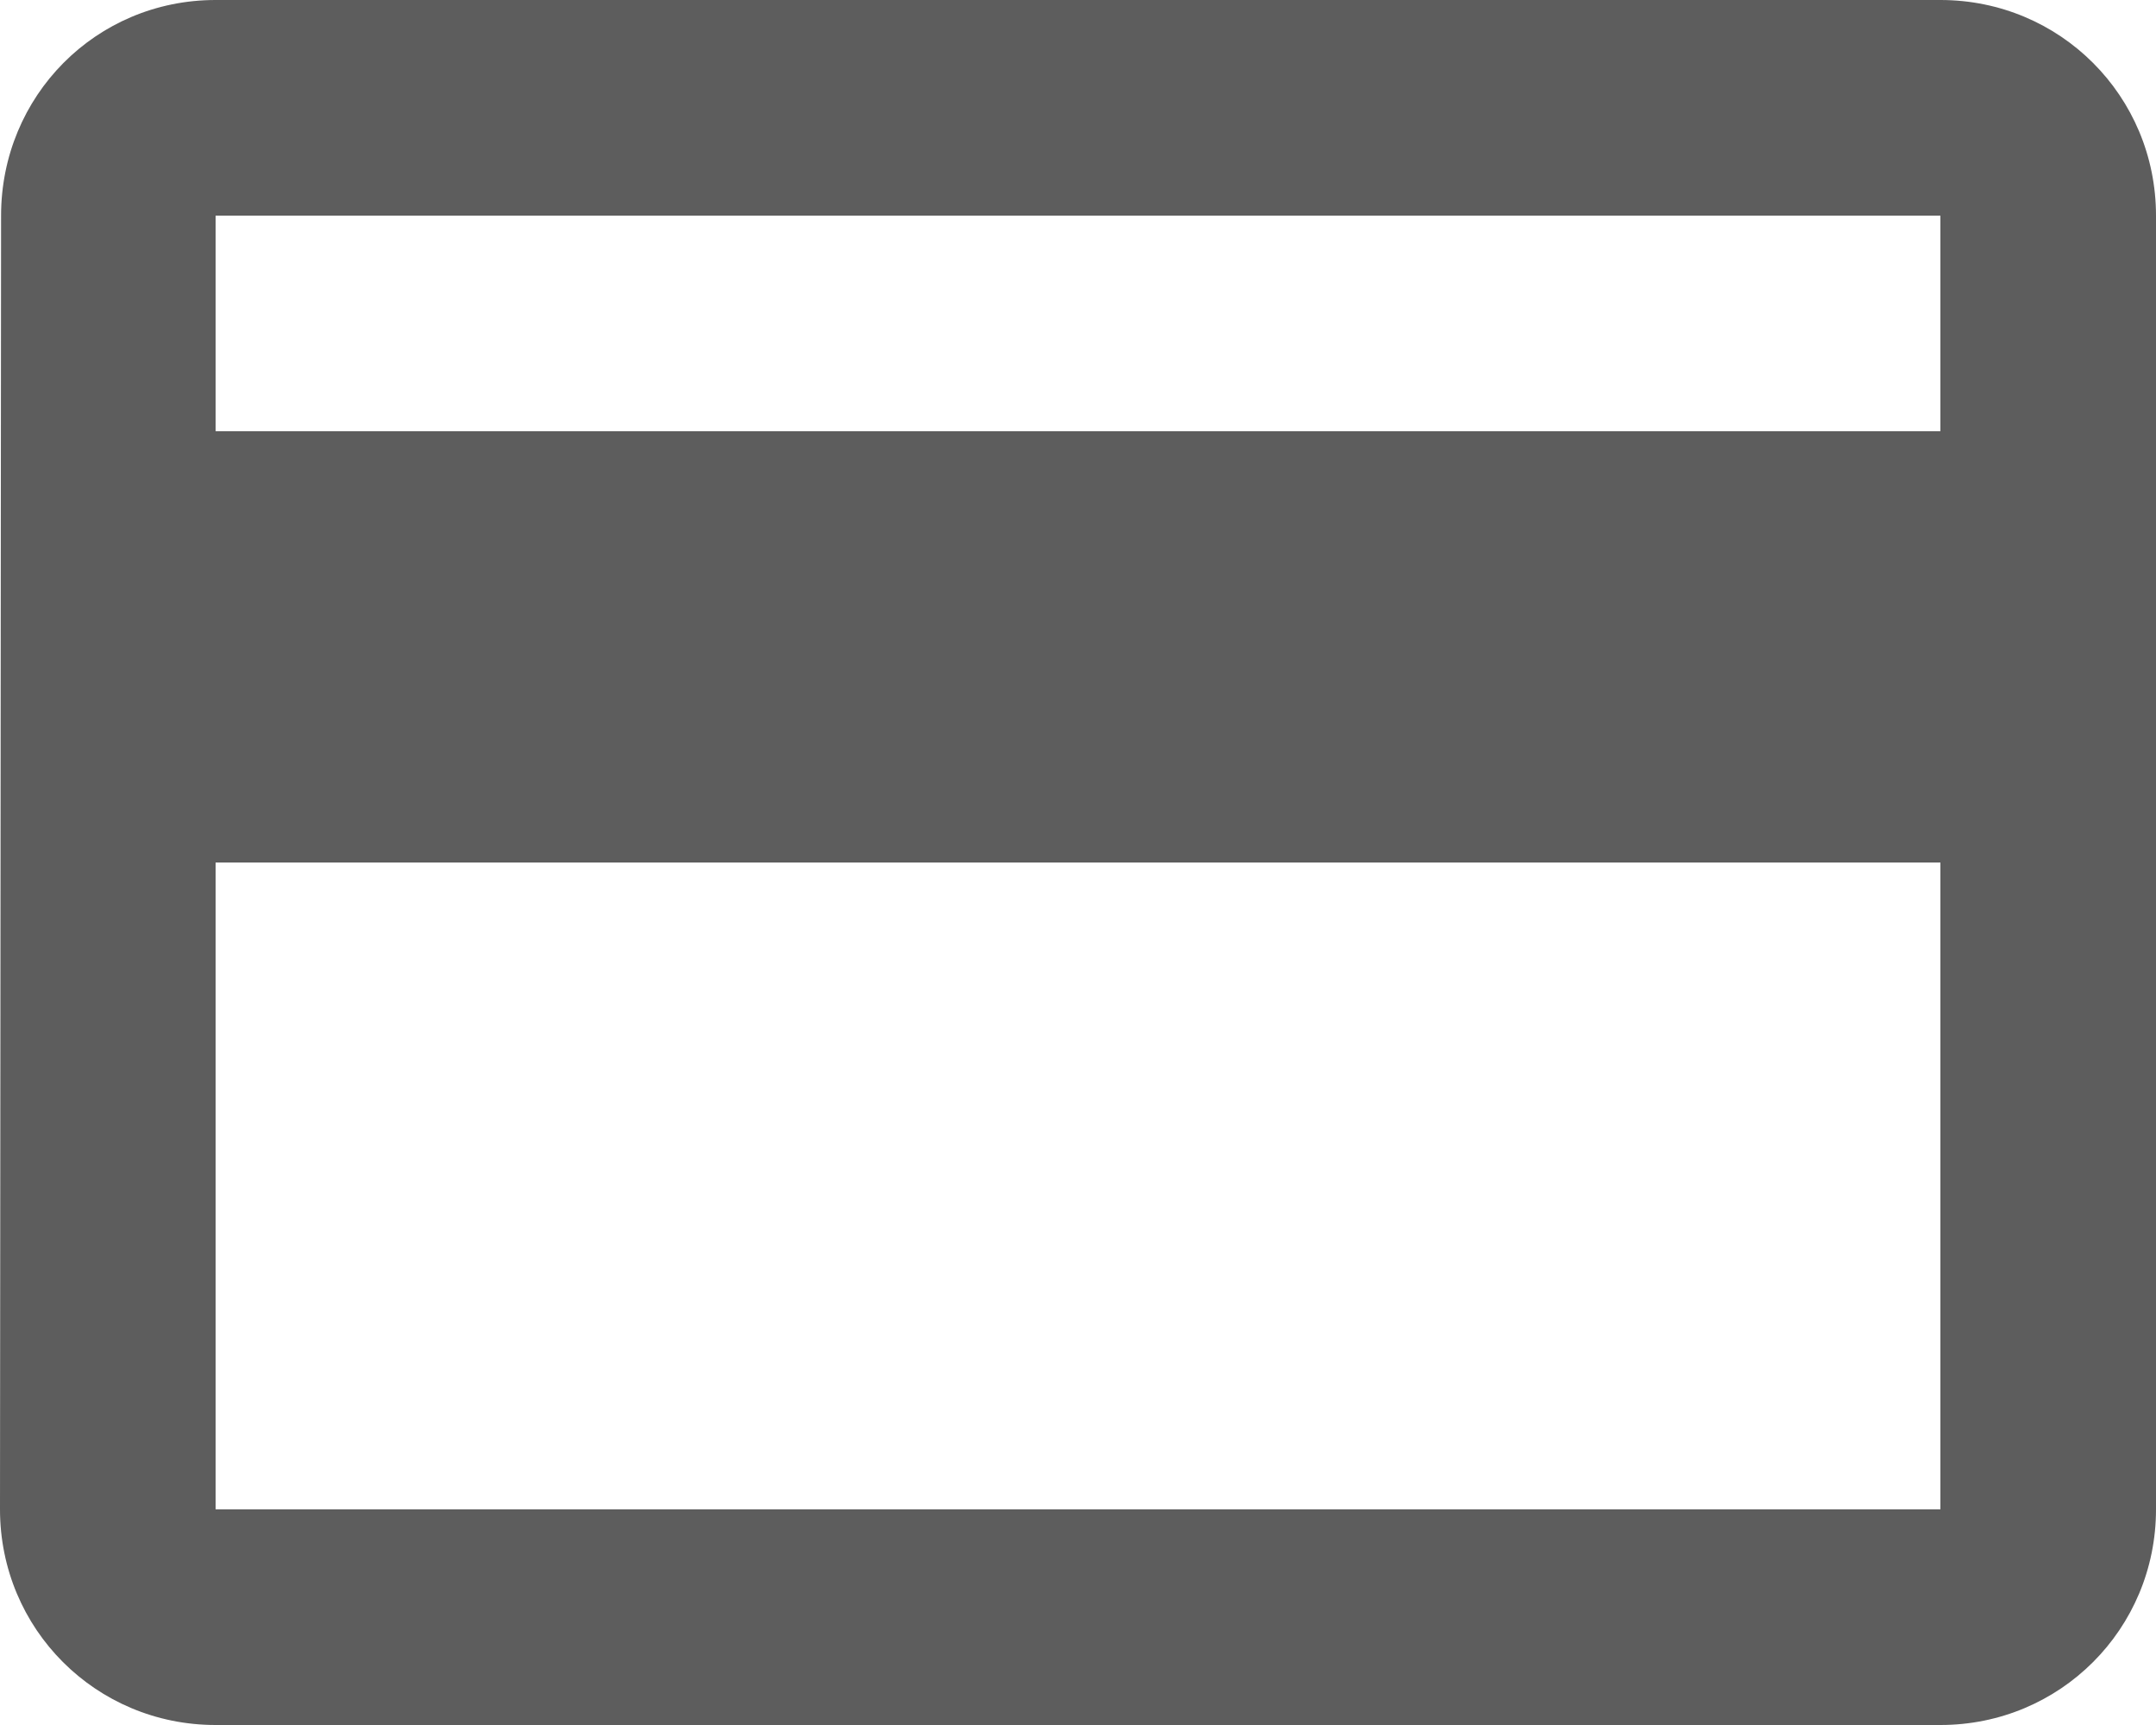
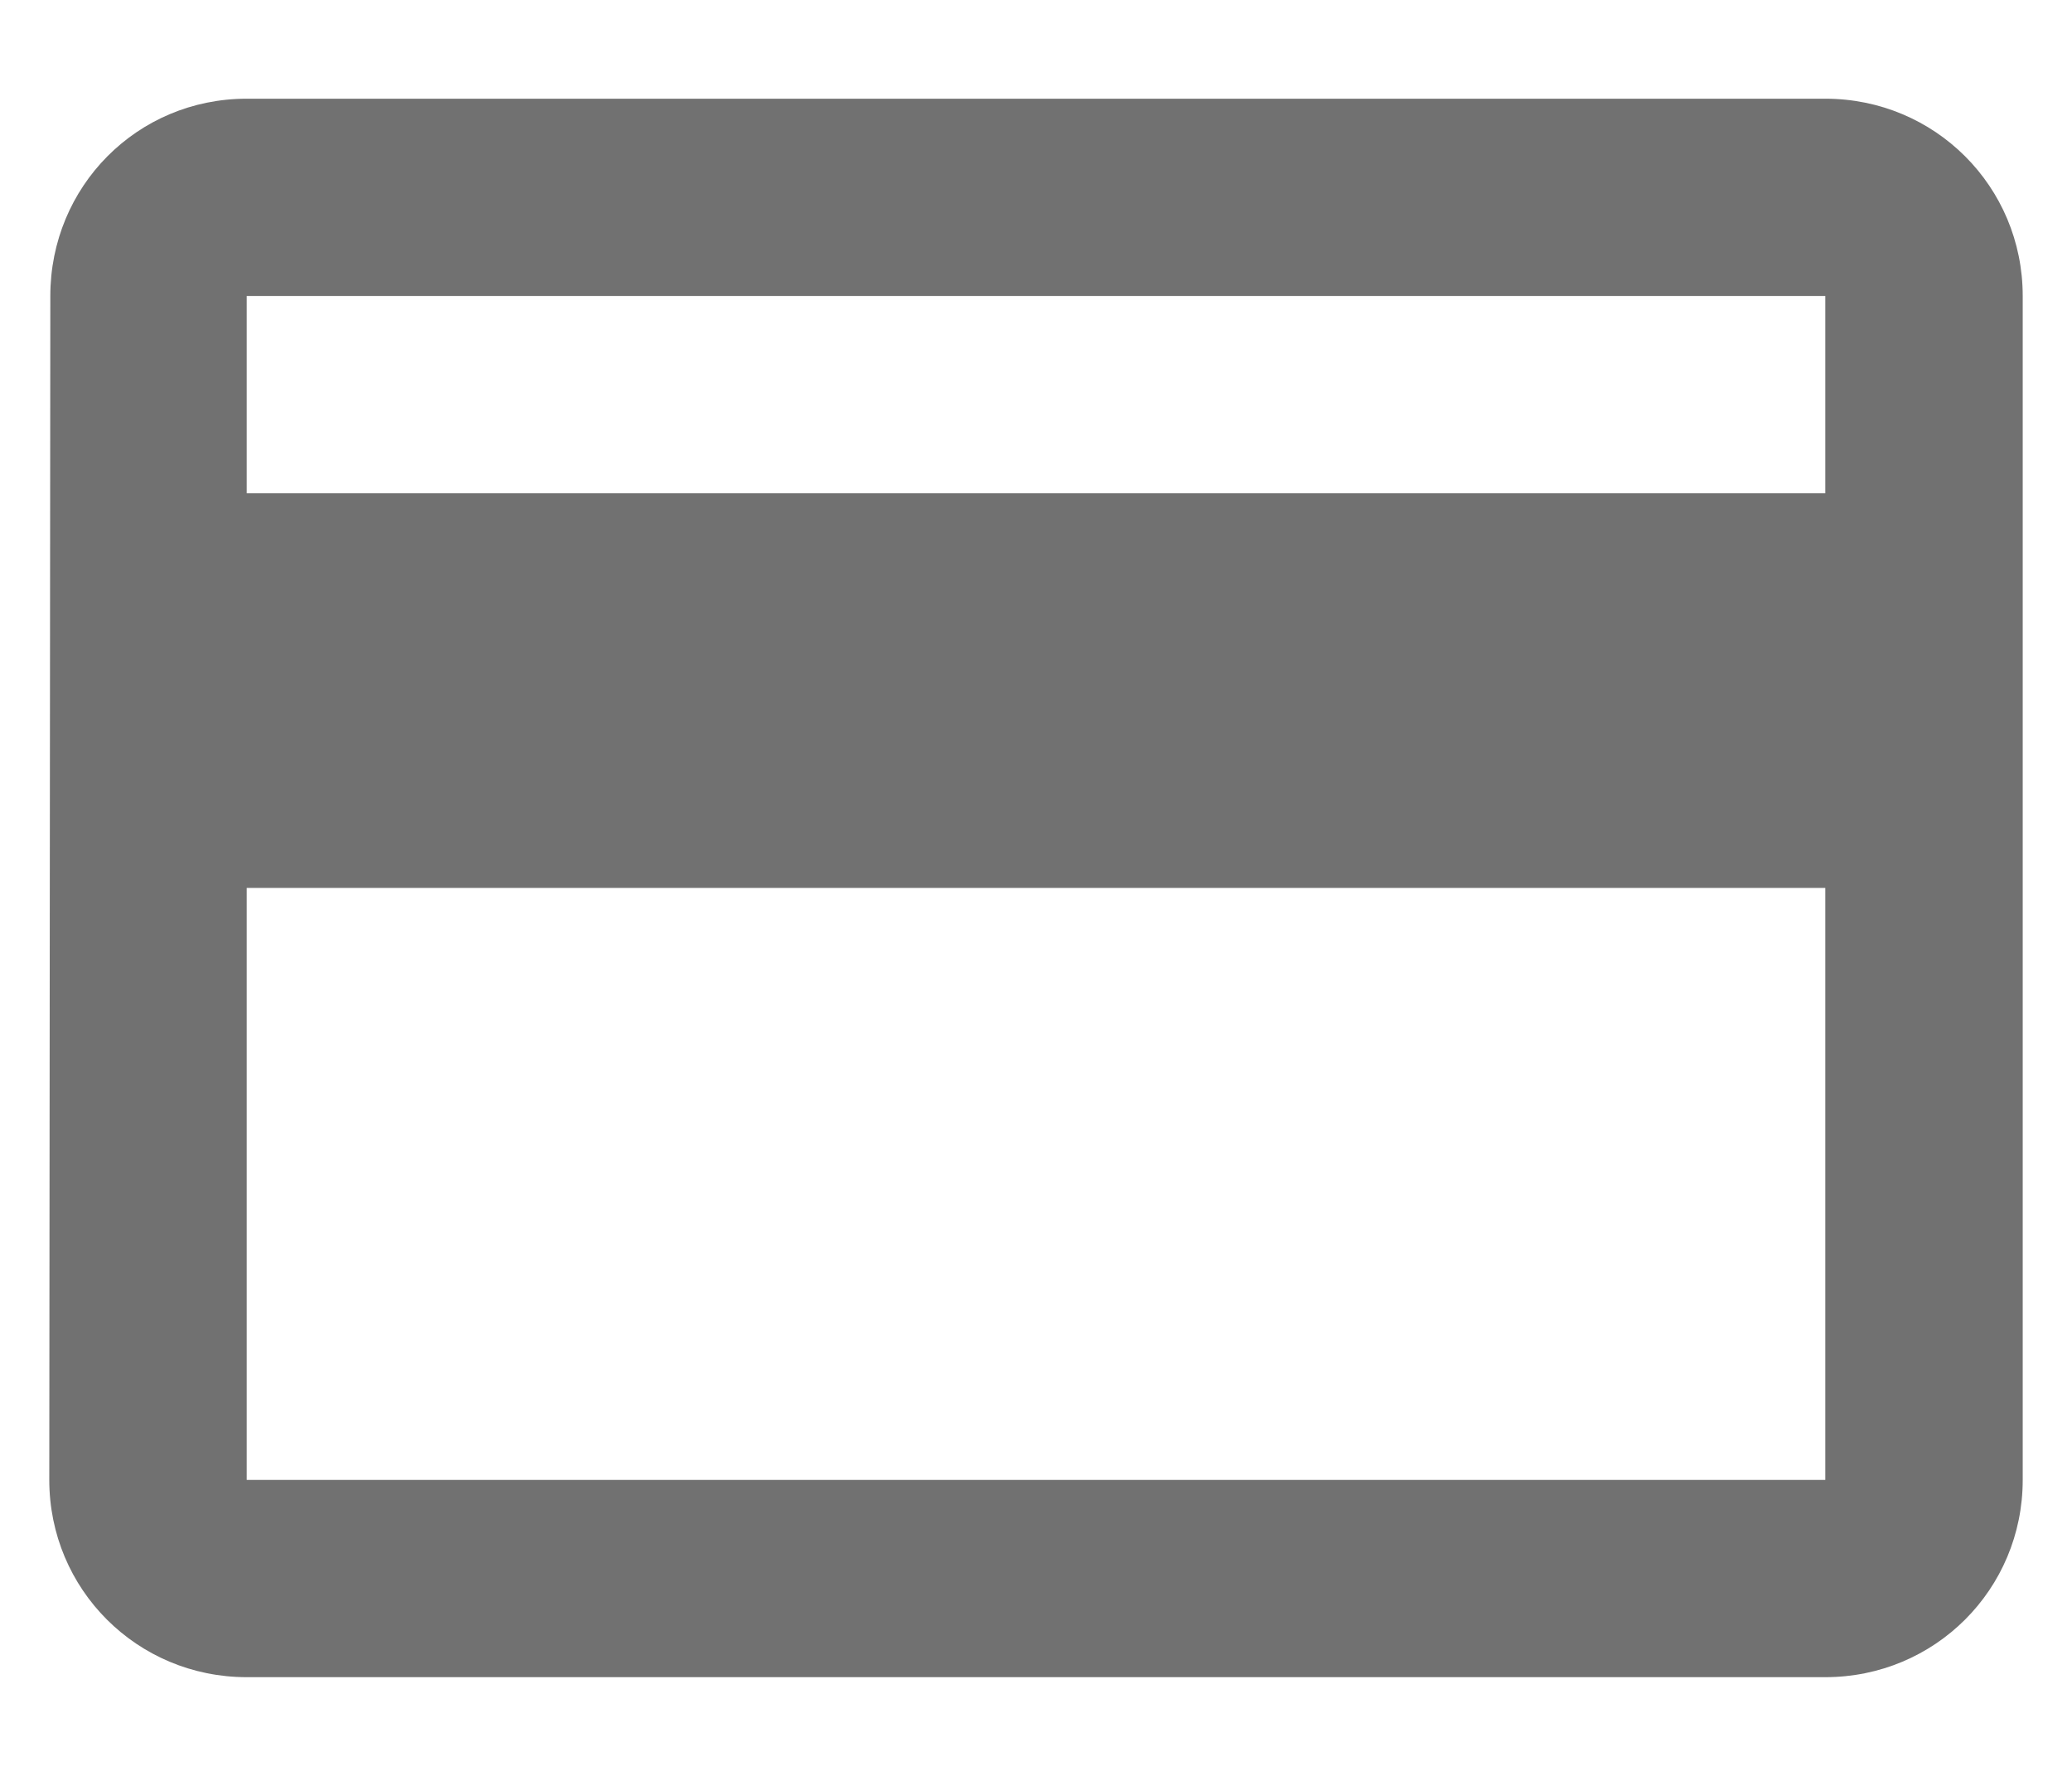
- <svg xmlns="http://www.w3.org/2000/svg" width="20" height="16" viewBox="0 0 20 16" fill="none">
-   <path d="M18 0H2C0.89 0 0.01 0.89 0.01 2L0 14C0 15.11 0.89 16 2 16H18C19.11 16 20 15.11 20 14V2C20 0.89 19.11 0 18 0ZM18 14H2V8H18V14ZM18 4H2V2H18V4Z" fill="#5D5D5D" />
+ <svg xmlns="http://www.w3.org/2000/svg" width="14" height="12" viewBox="0 0 14 12" fill="none">
+   <path d="M12.333 0.667H1.667C0.927 0.667 0.34 1.26 0.34 2L0.333 10C0.333 10.74 0.927 11.333 1.667 11.333H12.333C13.073 11.333 13.667 10.74 13.667 10V2C13.667 1.26 13.073 0.667 12.333 0.667ZM12.333 10H1.667V6H12.333V10ZM12.333 3.333H1.667V2H12.333V3.333Z" fill="#717171" />
</svg>
